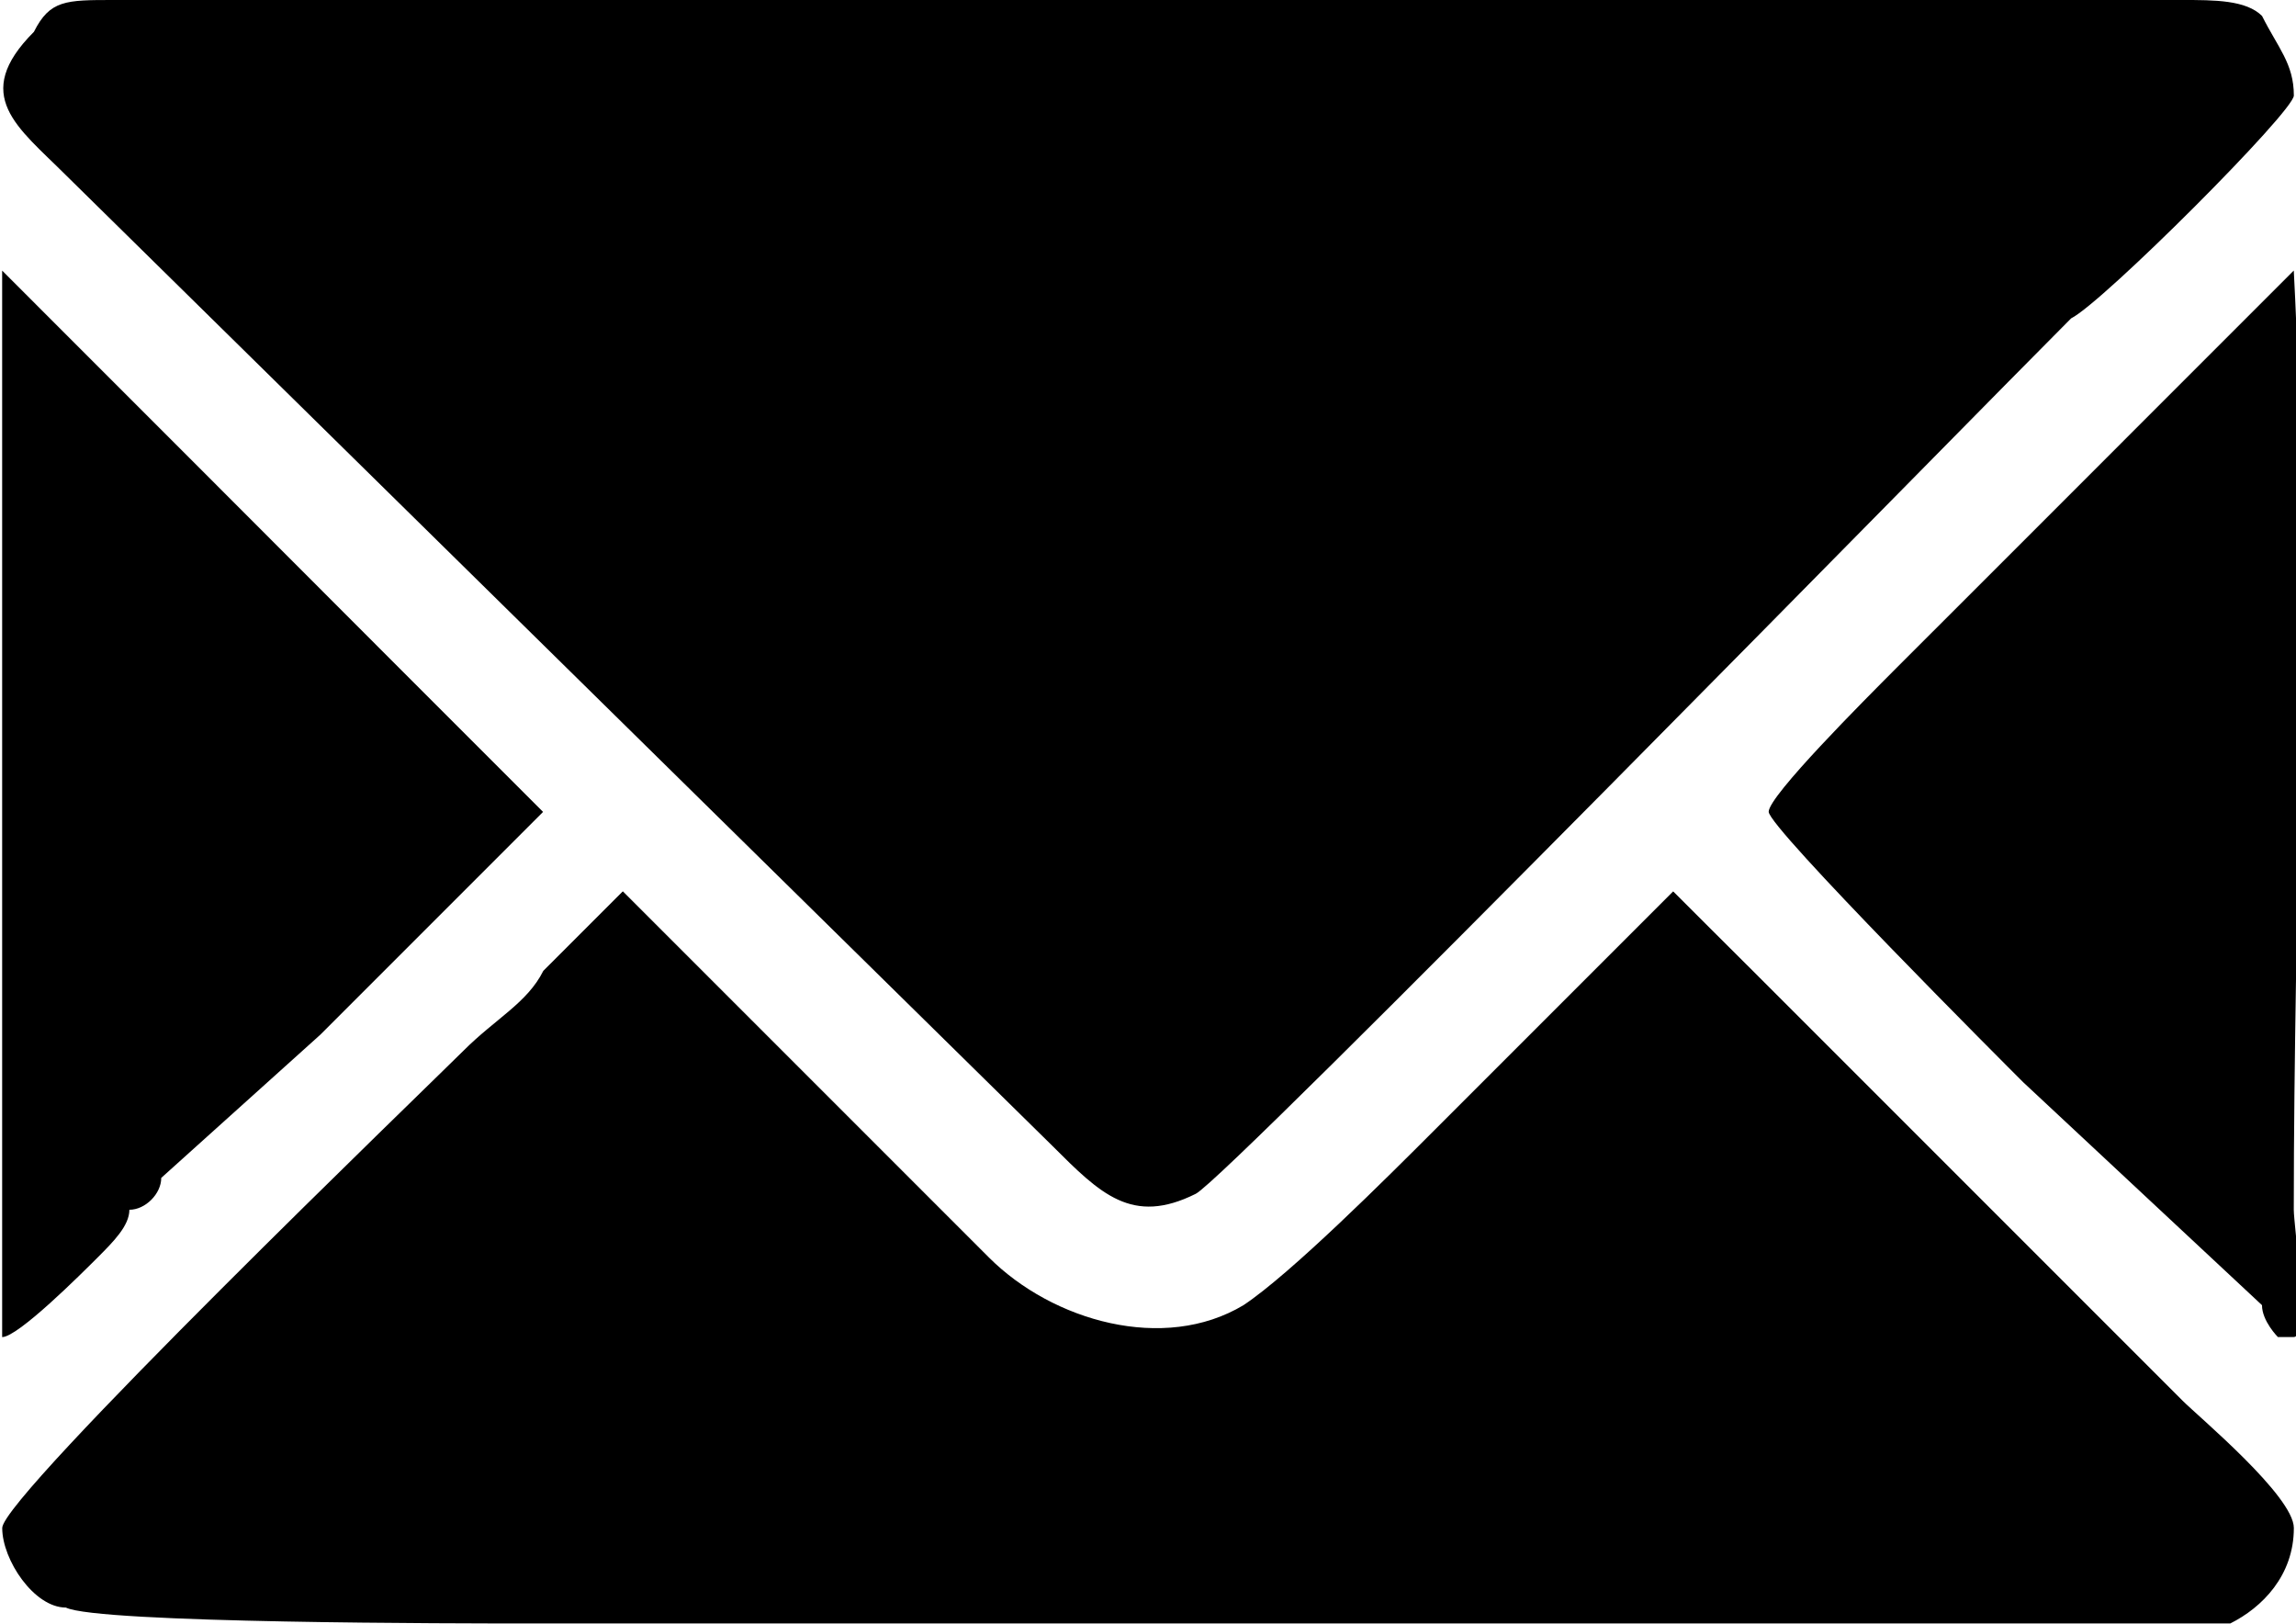
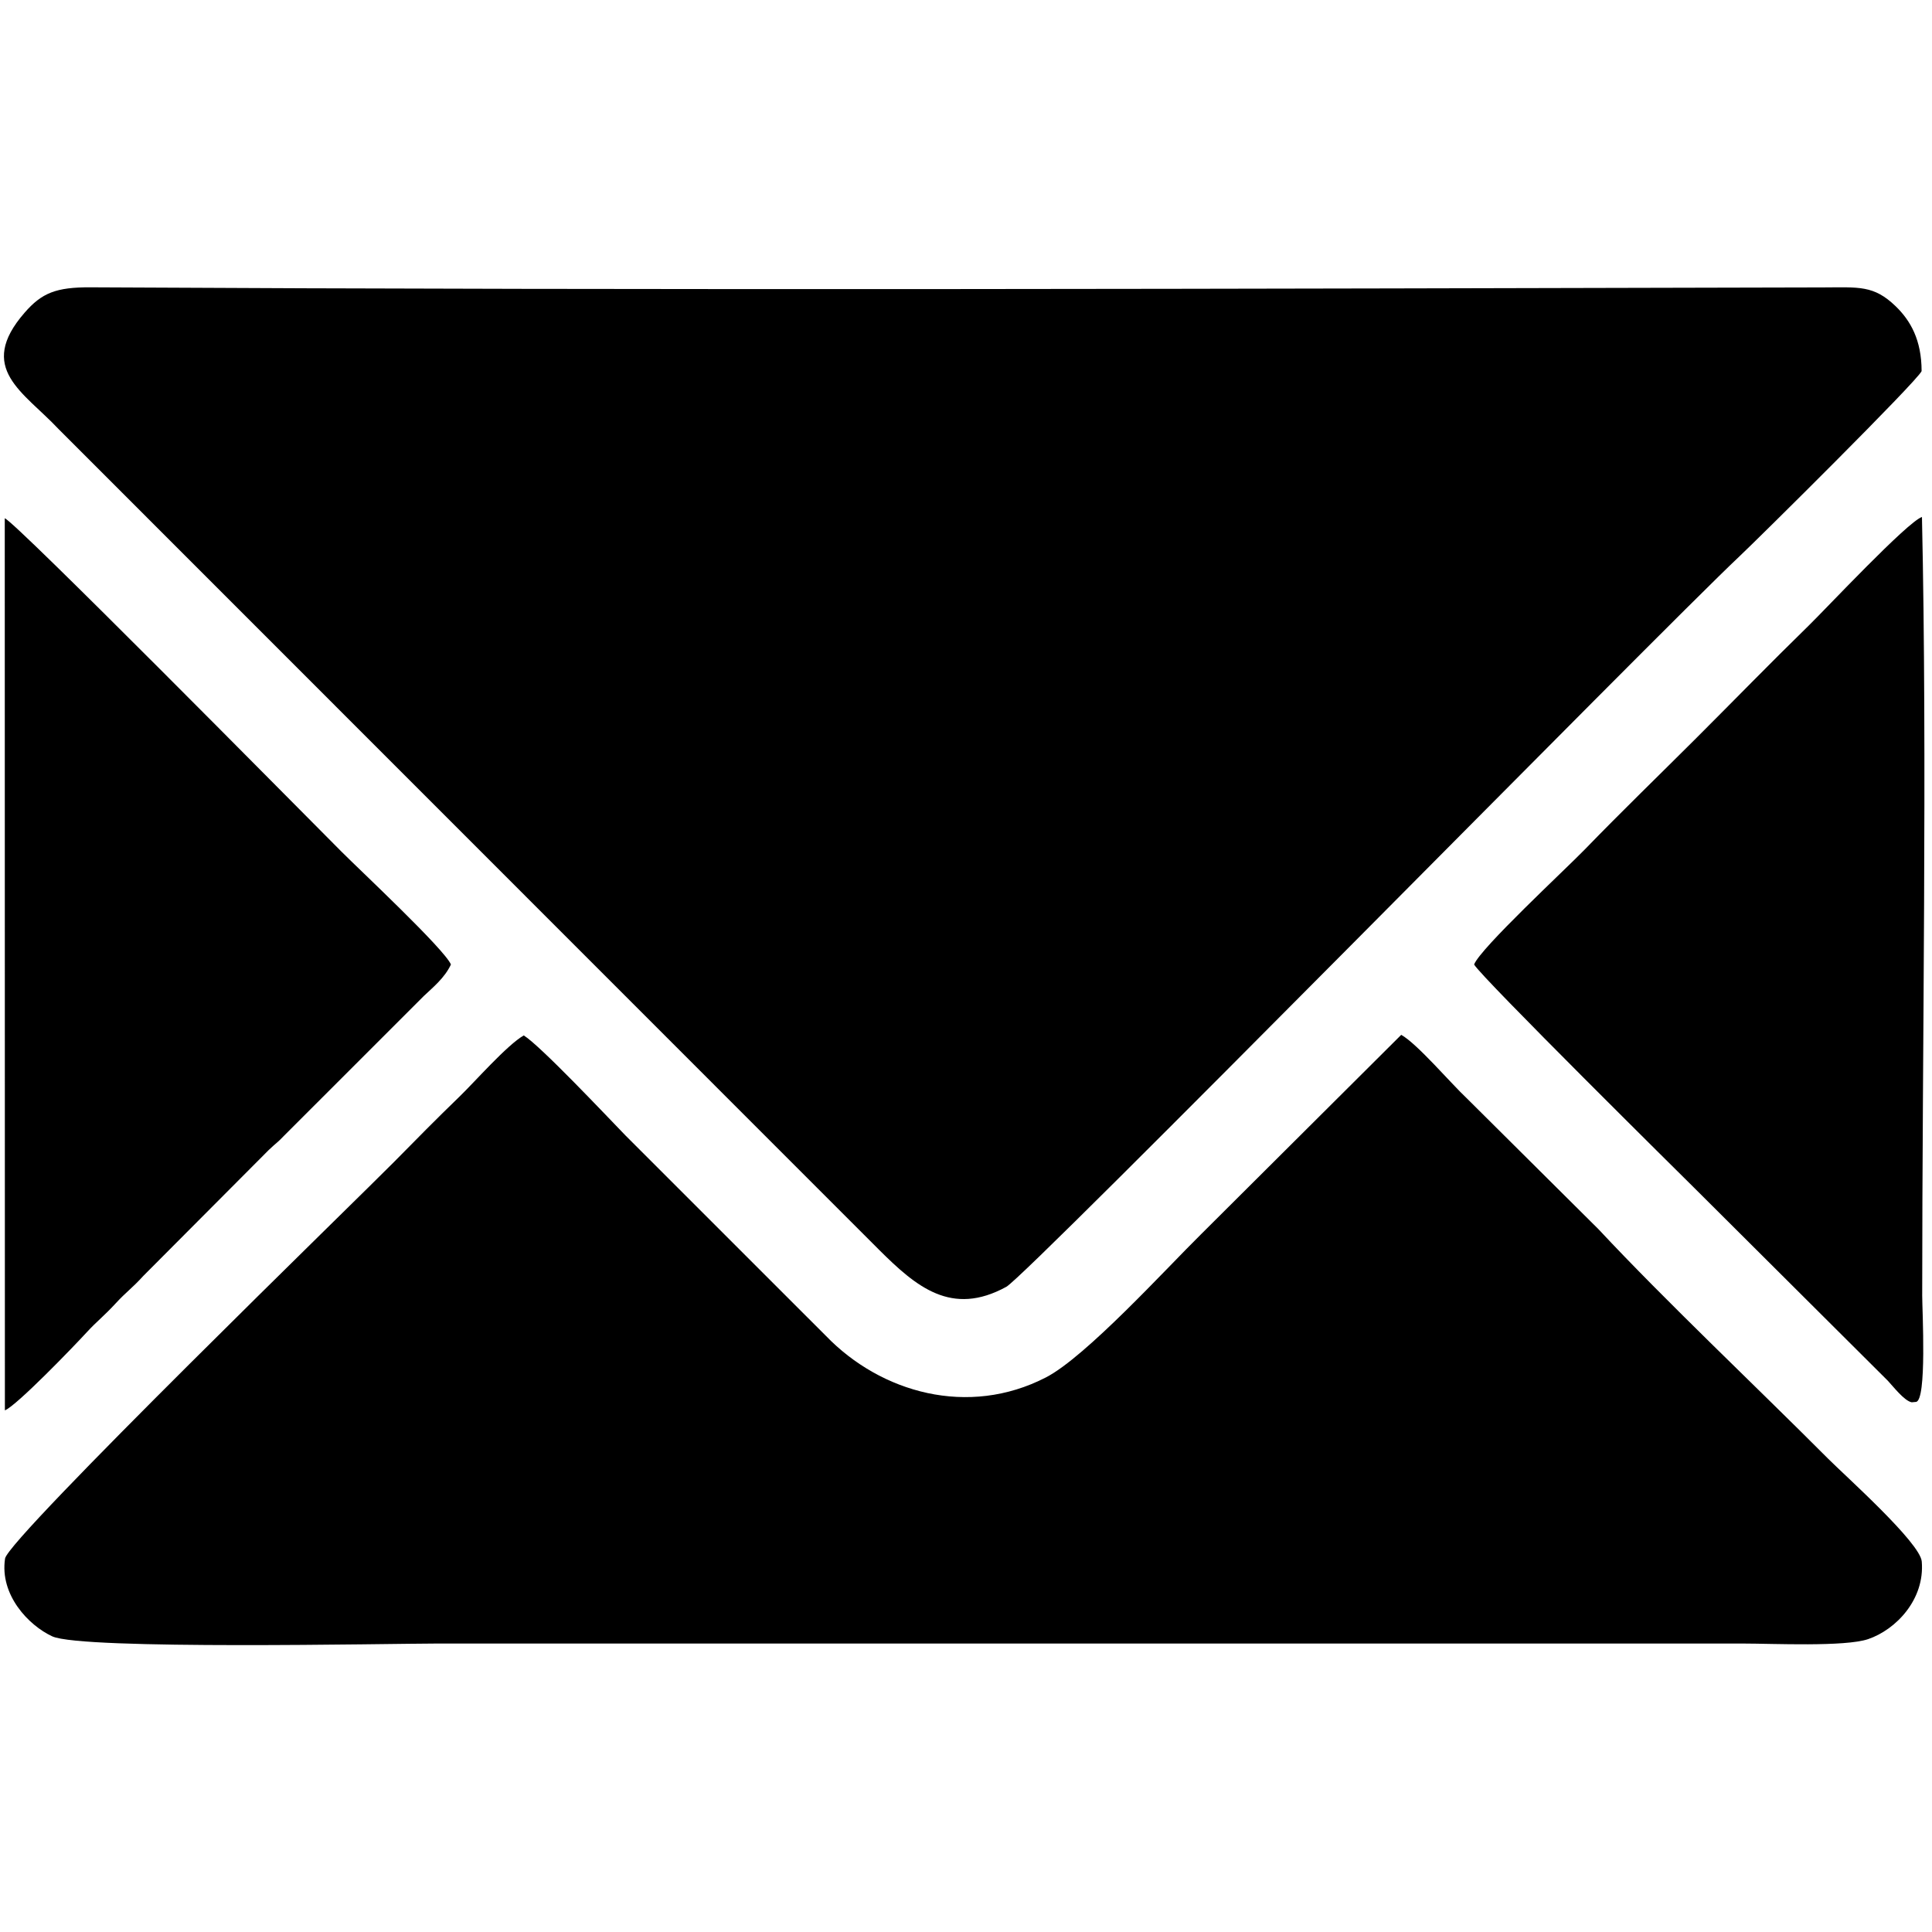
- <svg xmlns="http://www.w3.org/2000/svg" version="1.1" id="Layer_1" x="0px" y="0px" width="33.078px" height="23.387px" viewBox="0 0 33.078 23.387" enable-background="new 0 0 33.078 23.387" xml:space="preserve">
+ <svg xmlns="http://www.w3.org/2000/svg" xml:space="preserve" width="100px" height="100px" version="1.1" style="shape-rendering:geometricPrecision; text-rendering:geometricPrecision; image-rendering:optimizeQuality; fill-rule:evenodd; clip-rule:evenodd" viewBox="0 0 1000000 1000000">
+   <defs>
+     <style type="text/css">
+    
+     .fil0 {fill:none}
+     .fil1 {fill:black}
+    
+   </style>
+   </defs>
  <g id="Layer_x0020_1">
-     <path d="M33.047,1.376c0-0.459-0.229-0.688-0.458-1.146C32.359,0,31.901,0,31.442,0C21.584,0,11.495,0,1.636,0   C0.948,0,0.719,0,0.489,0.458C-0.428,1.376,0.26,1.834,0.948,2.522l14.216,13.986c0.688,0.688,1.146,1.146,2.063,0.688   c0.459-0.229,11.235-11.235,12.611-12.61C30.297,4.356,33.047,1.605,33.047,1.376z M0.031,19.26c0.229,0,1.146-0.917,1.375-1.146   c0.229-0.229,0.458-0.459,0.458-0.688c0.229,0,0.459-0.229,0.459-0.459l2.292-2.063c0.229-0.229,0.229-0.229,0.229-0.229   l2.522-2.522c0,0,0.229-0.229,0.458-0.458c-0.229-0.229-1.605-1.605-2.063-2.063C5.075,8.942,0.26,4.127,0.031,3.898V19.26z    M25.481,11.693c0,0.229,3.438,3.668,3.669,3.898l3.438,3.209c0,0.23,0.229,0.459,0.229,0.459h0.229c0.23,0,0-1.605,0-1.834   c0-4.356,0.23-9.171,0-13.528c-0.229,0.229-1.604,1.605-1.834,1.834c-0.688,0.688-1.375,1.376-2.063,2.064   c-0.688,0.688-1.146,1.146-1.835,1.834C26.857,10.088,25.481,11.464,25.481,11.693z M24.105,12.84l-3.439,3.439   c-0.688,0.688-2.063,2.063-2.751,2.521c-1.146,0.688-2.751,0.23-3.669-0.688l-3.439-3.439c-0.458-0.458-1.605-1.604-1.834-1.834   c-0.229,0.229-0.917,0.917-1.146,1.146c-0.229,0.459-0.688,0.688-1.146,1.146c-0.459,0.459-6.649,6.42-6.649,6.879   c0,0.458,0.458,1.146,0.917,1.146c0.458,0.229,5.732,0.229,6.649,0.229h22.469c0.459,0,1.605,0,2.064,0   c0.458-0.229,0.916-0.688,0.916-1.375c0-0.459-1.375-1.605-1.604-1.835c-1.146-1.146-2.751-2.751-3.897-3.897l-2.293-2.293   C25.022,13.757,24.335,13.069,24.105,12.84z" />
+     <rect class="fil0" x="1649" y="1425" width="1000000" height="999653" />
+     <path class="fil1" d="M994622 192096c-25,-16107 -5711,-26144 -13489,-33639 -11294,-10884 -18957,-9742 -37374,-9690 -297418,705 -599995,1578 -896900,-52 -17853,-90 -25220,2914 -34089,13092 -25207,28929 -449,41083 17456,60194l424789 424905c19187,19072 37464,34717 65867,19136 10935,-5994 337796,-338848 379367,-377994 10229,-9626 91922,-90561 94373,-95952zm-992094 537901c6110,-2438 35796,-33229 42406,-40455 5327,-5788 8818,-8252 15081,-15068 5185,-5660 8381,-7688 14182,-14079l64905 -65162c4082,-3876 4377,-3645 7804,-7264l72567 -72542c4466,-4222 10742,-9318 13925,-16210 -3272,-7855 -47347,-49067 -56562,-58321 -24771,-24822 -168519,-170444 -174372,-172652l64 461753zm760467 -230780c3478,6392 109236,110956 114023,115705l100098 99725c2644,2785 8484,10435 12385,11179l2144 -193c5814,-346 3285,-47719 3285,-54958 0,-129899 2657,-277575 -128,-403085 -7598,2554 -49593,47411 -58706,56306 -20163,19675 -38452,38516 -58385,58423 -19547,19496 -38234,37567 -57486,57422 -9844,10152 -54021,51082 -57230,59476zm-37721 36412l-103576 103178c-18109,17840 -59617,63454 -80319,74133 -40160,20728 -85389,8034 -113921,-21537l-103639 -103614c-9922,-10229 -44010,-46410 -52712,-51852 -8612,4890 -25529,24193 -33319,31715 -11757,11333 -22397,22165 -33935,33870 -16043,16300 -199656,194664 -201235,205175 -2849,18816 12142,34590 24425,40275 15414,7124 175270,3722 198847,3722l676413 0c15093,0 52609,1797 64635,-2284 14413,-4903 29417,-20549 27761,-40186 -808,-9715 -39453,-44176 -48553,-53289 -37285,-37413 -83772,-81231 -118772,-118695l-67947 -67549c-8535,-7983 -25849,-28441 -34153,-33062z" />
  </g>
</svg>
